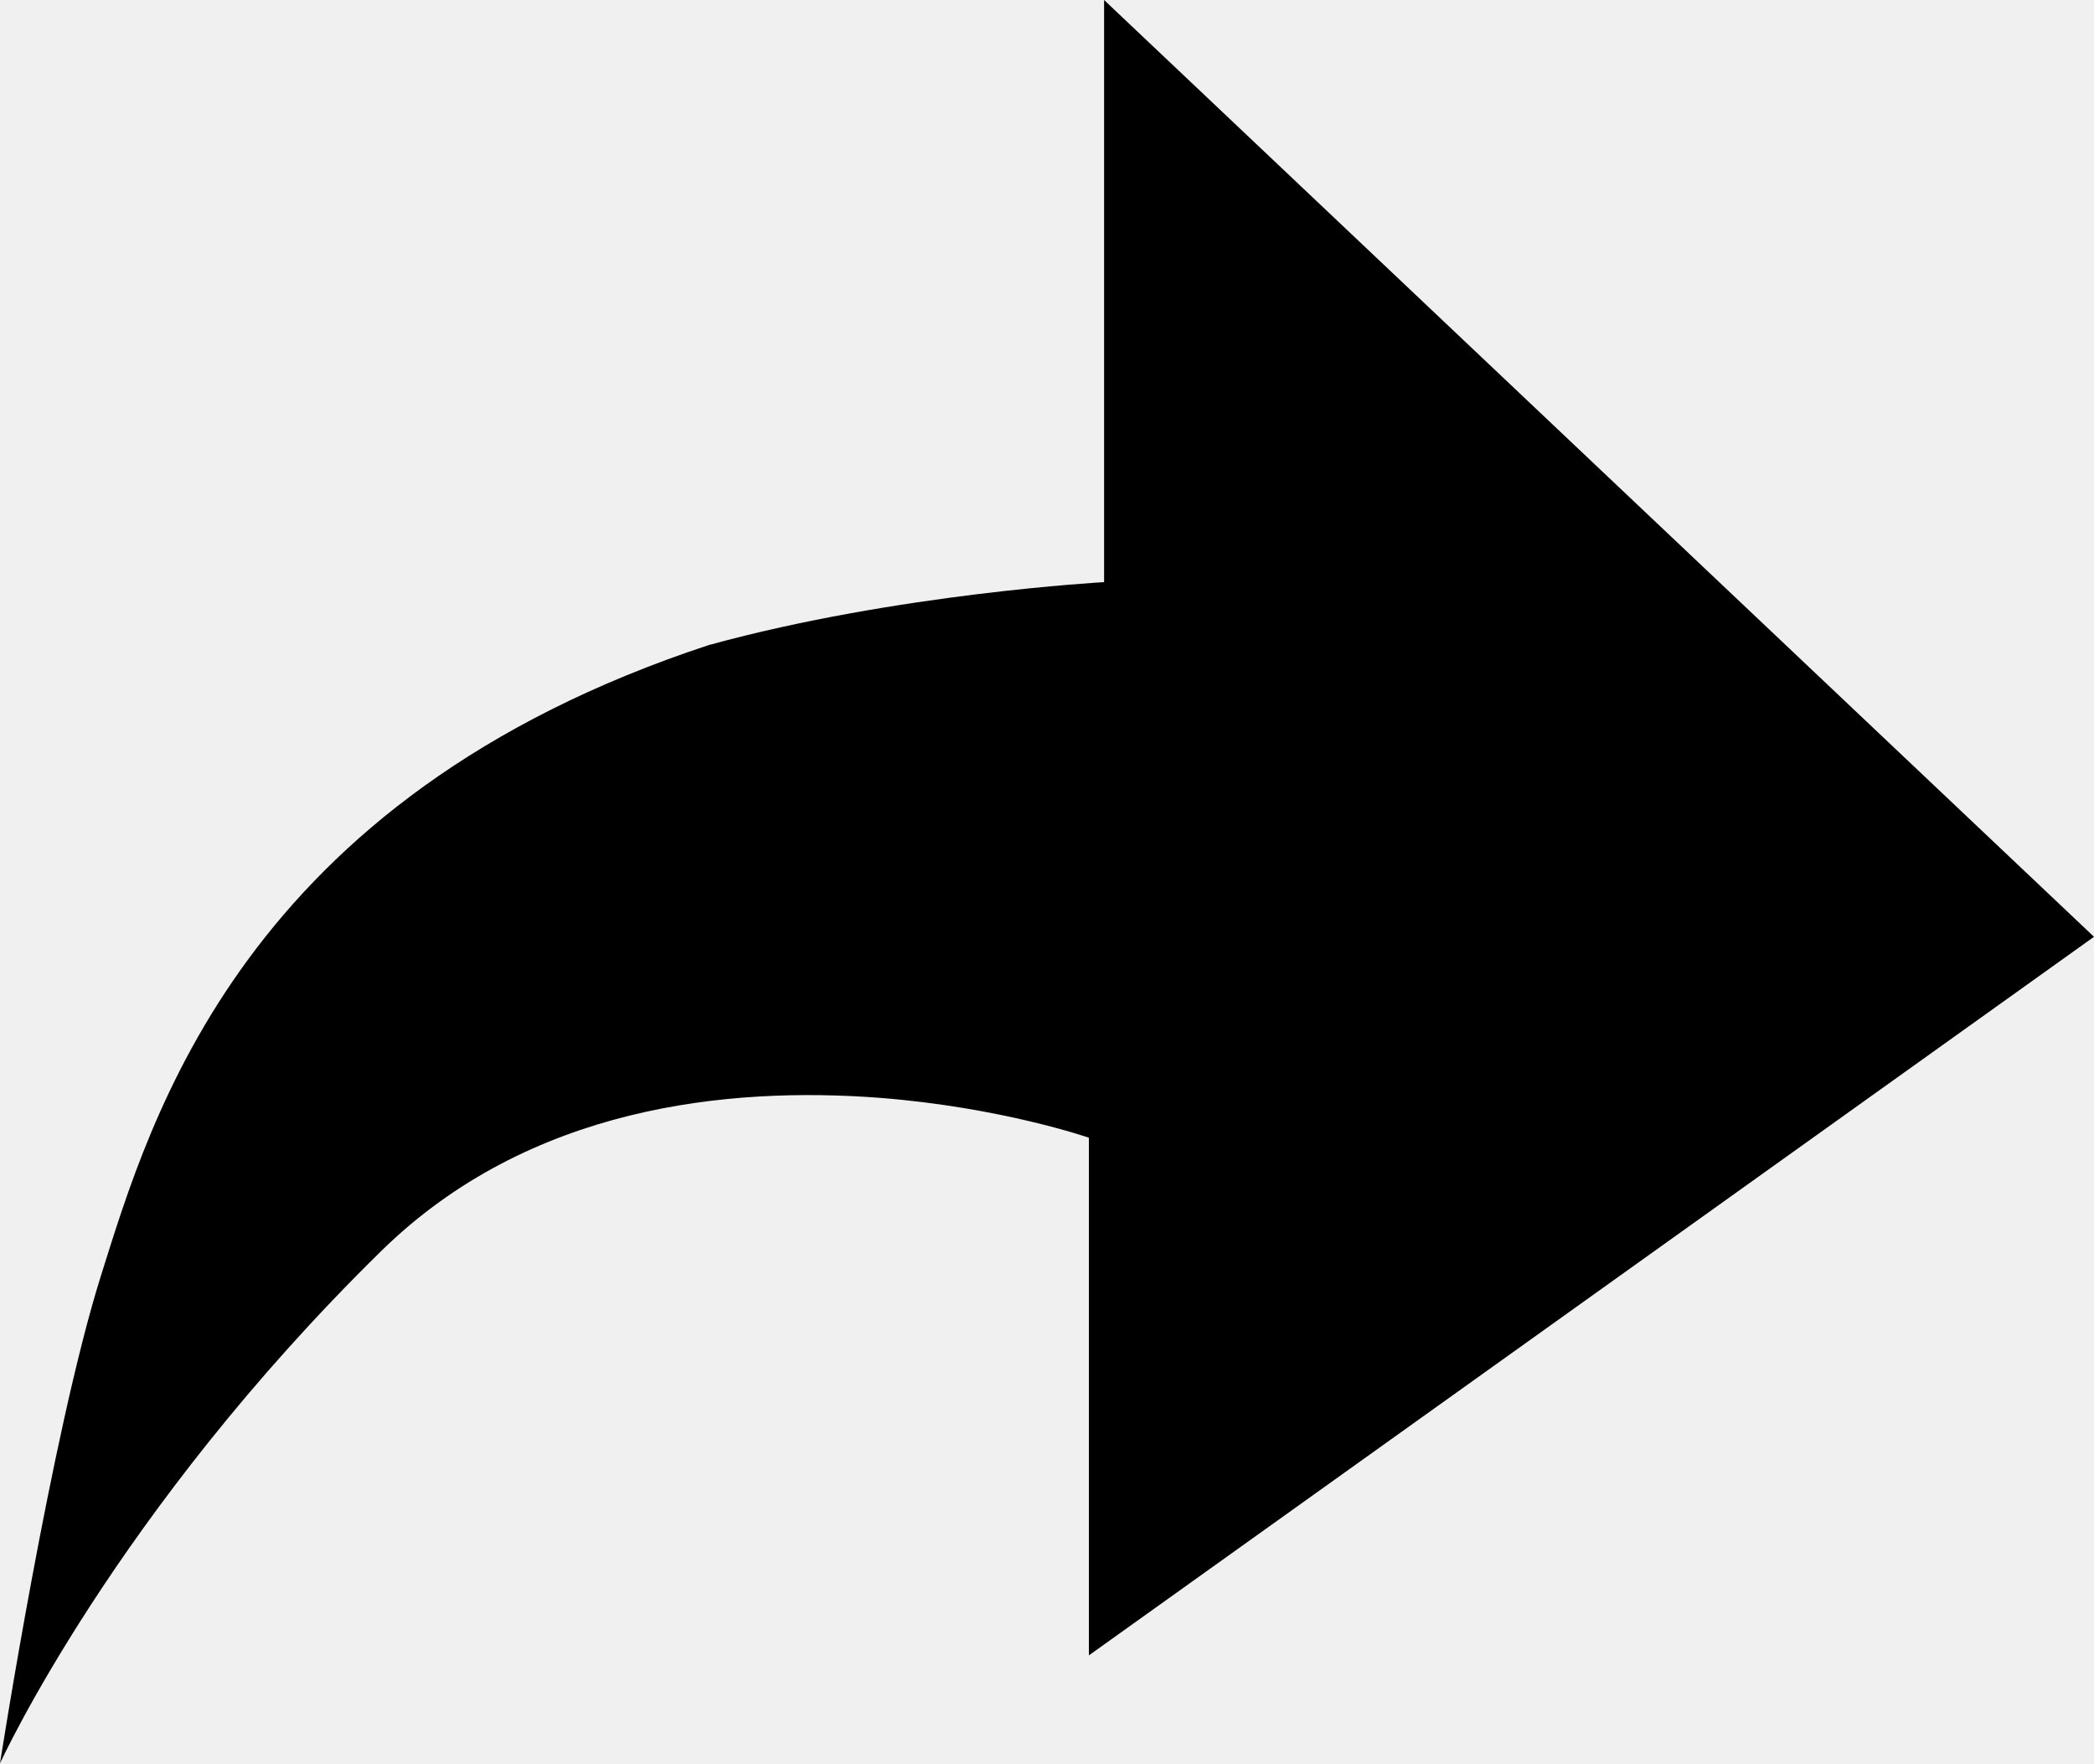
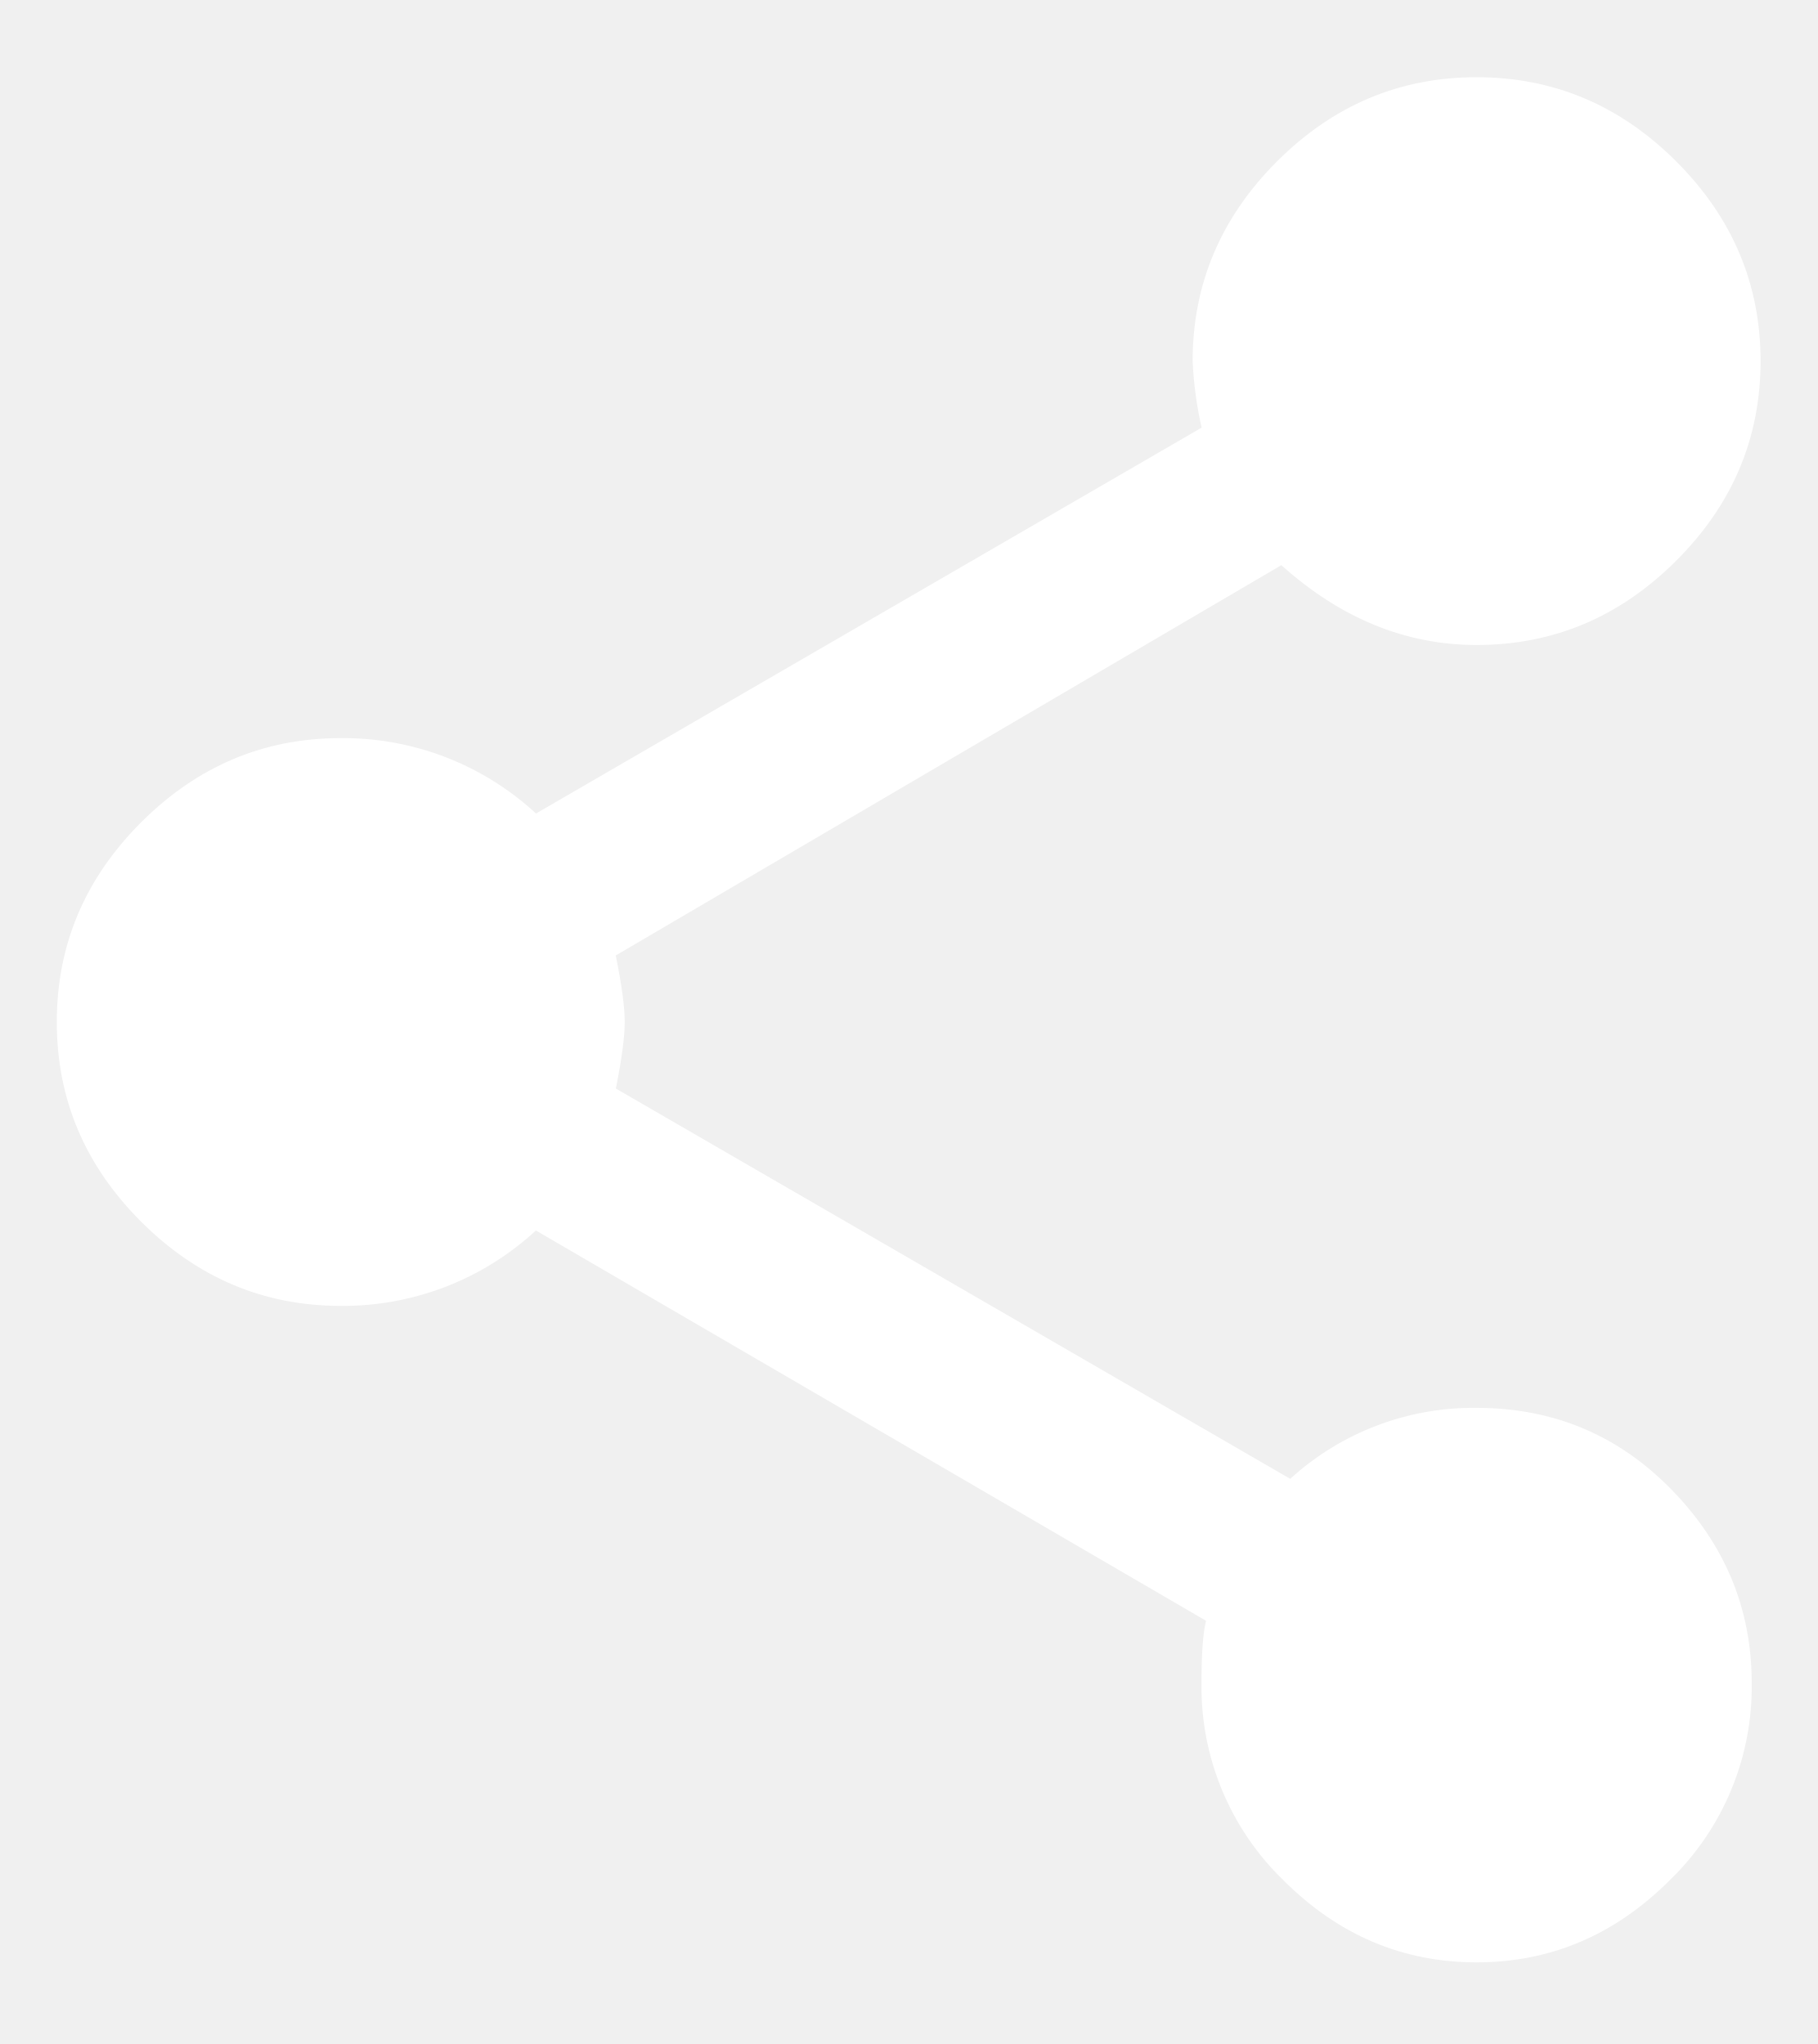
- <svg xmlns="http://www.w3.org/2000/svg" viewBox="0 0 19 16">
-   <path d="M6.443 5.85c1.692-.465 3.575-.568 3.575-.568V0L19 8.5l-9.12 6.52v-4.697s-.795-.276-1.9-.362c-1.365-.103-3.178.07-4.525 1.394C1.036 13.729 0 16 0 16s.466-2.994.915-4.422c.45-1.427 1.279-4.335 5.528-5.729z" fill-rule="evenodd" />
+ <svg xmlns="http://www.w3.org/2000/svg" width="16" height="18">
+   <path d="M13 12.398c.677 0 1.25.241 1.719.723.469.482.703 1.048.703 1.7a2.37 2.37 0 0 1-.723 1.738c-.482.481-1.048.722-1.699.722s-1.217-.24-1.7-.722a2.37 2.37 0 0 1-.722-1.739c0-.26.013-.442.04-.547l-5.9-3.437A2.5 2.5 0 0 1 3 11.5c-.677 0-1.263-.247-1.758-.742C.747 10.263.5 9.678.5 9c0-.677.247-1.263.742-1.758C1.737 6.747 2.322 6.5 3 6.5a2.5 2.5 0 0 1 1.719.664l5.86-3.398a3.29 3.29 0 0 1-.079-.586c0-.677.247-1.263.742-1.758C11.737.927 12.322.68 13 .68c.677 0 1.263.247 1.758.742.495.495.742 1.08.742 1.758 0 .677-.247 1.263-.742 1.757-.495.495-1.08.743-1.758.743-.625 0-1.198-.235-1.719-.703l-5.86 3.437c.053.26.079.456.079.586 0 .13-.026.326-.078.586l5.937 3.437A2.392 2.392 0 0 1 13 12.398z" fill="#FFF" fill-rule="evenodd" />
</svg>
